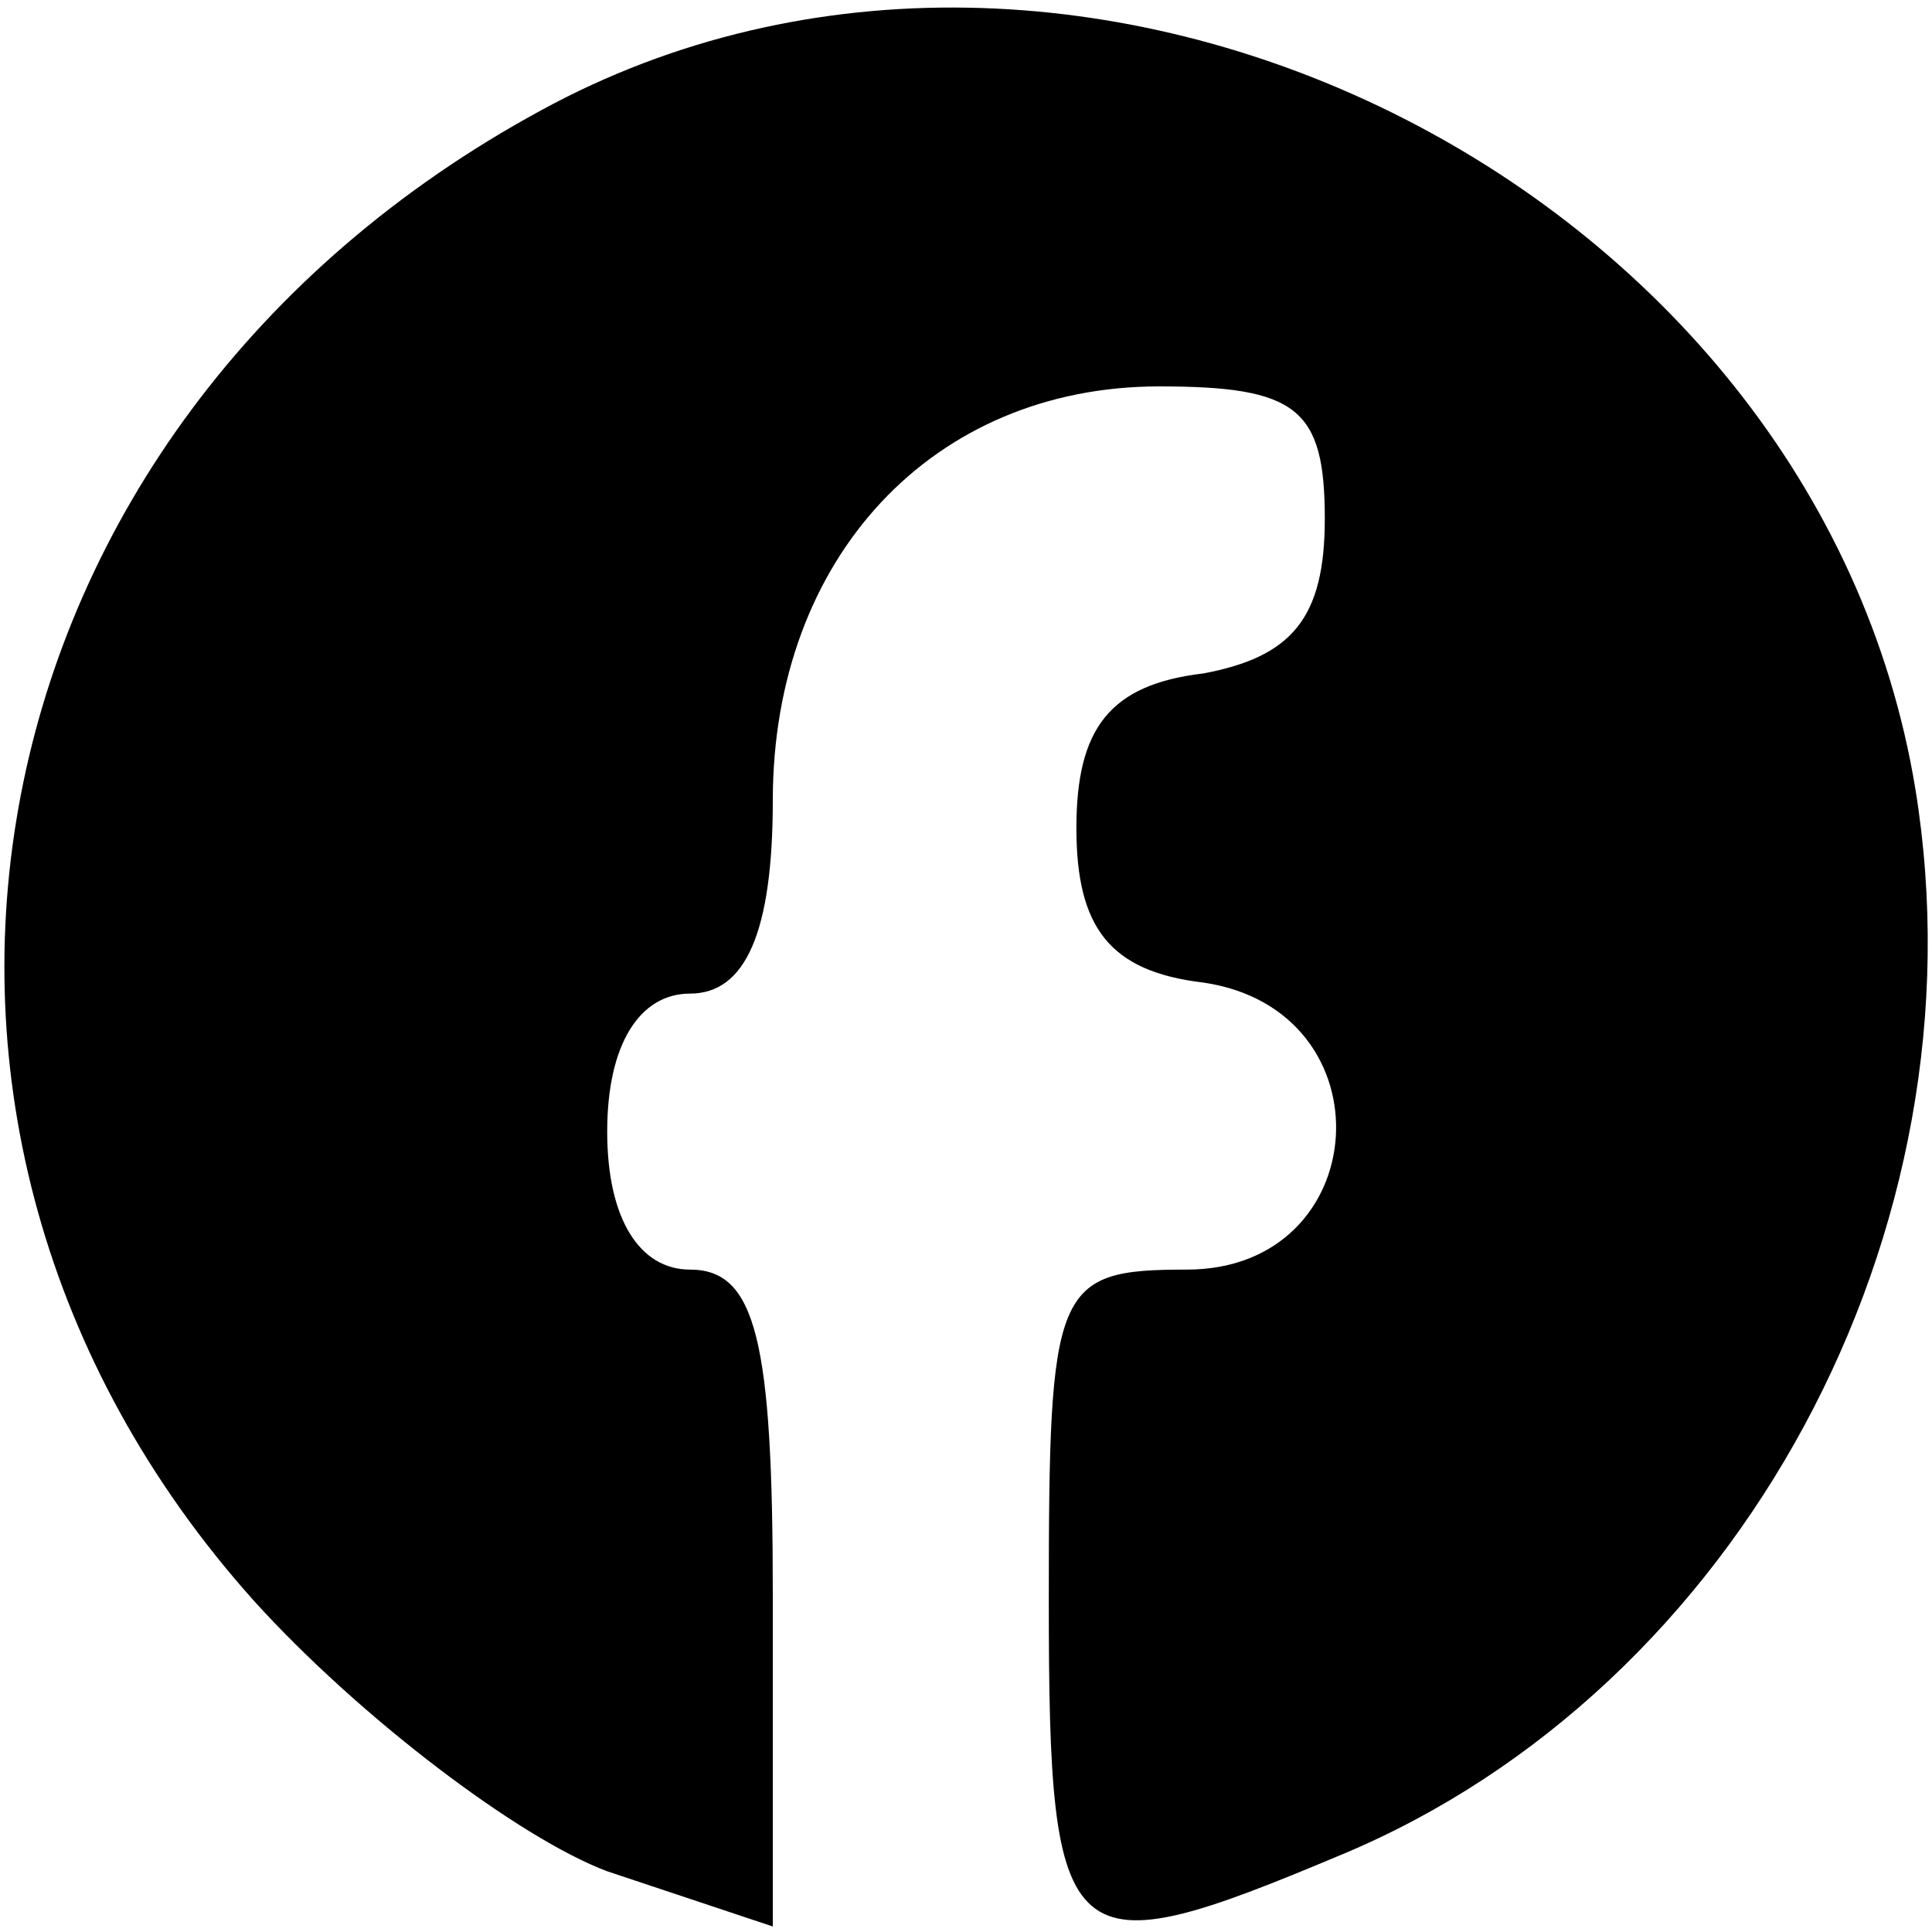
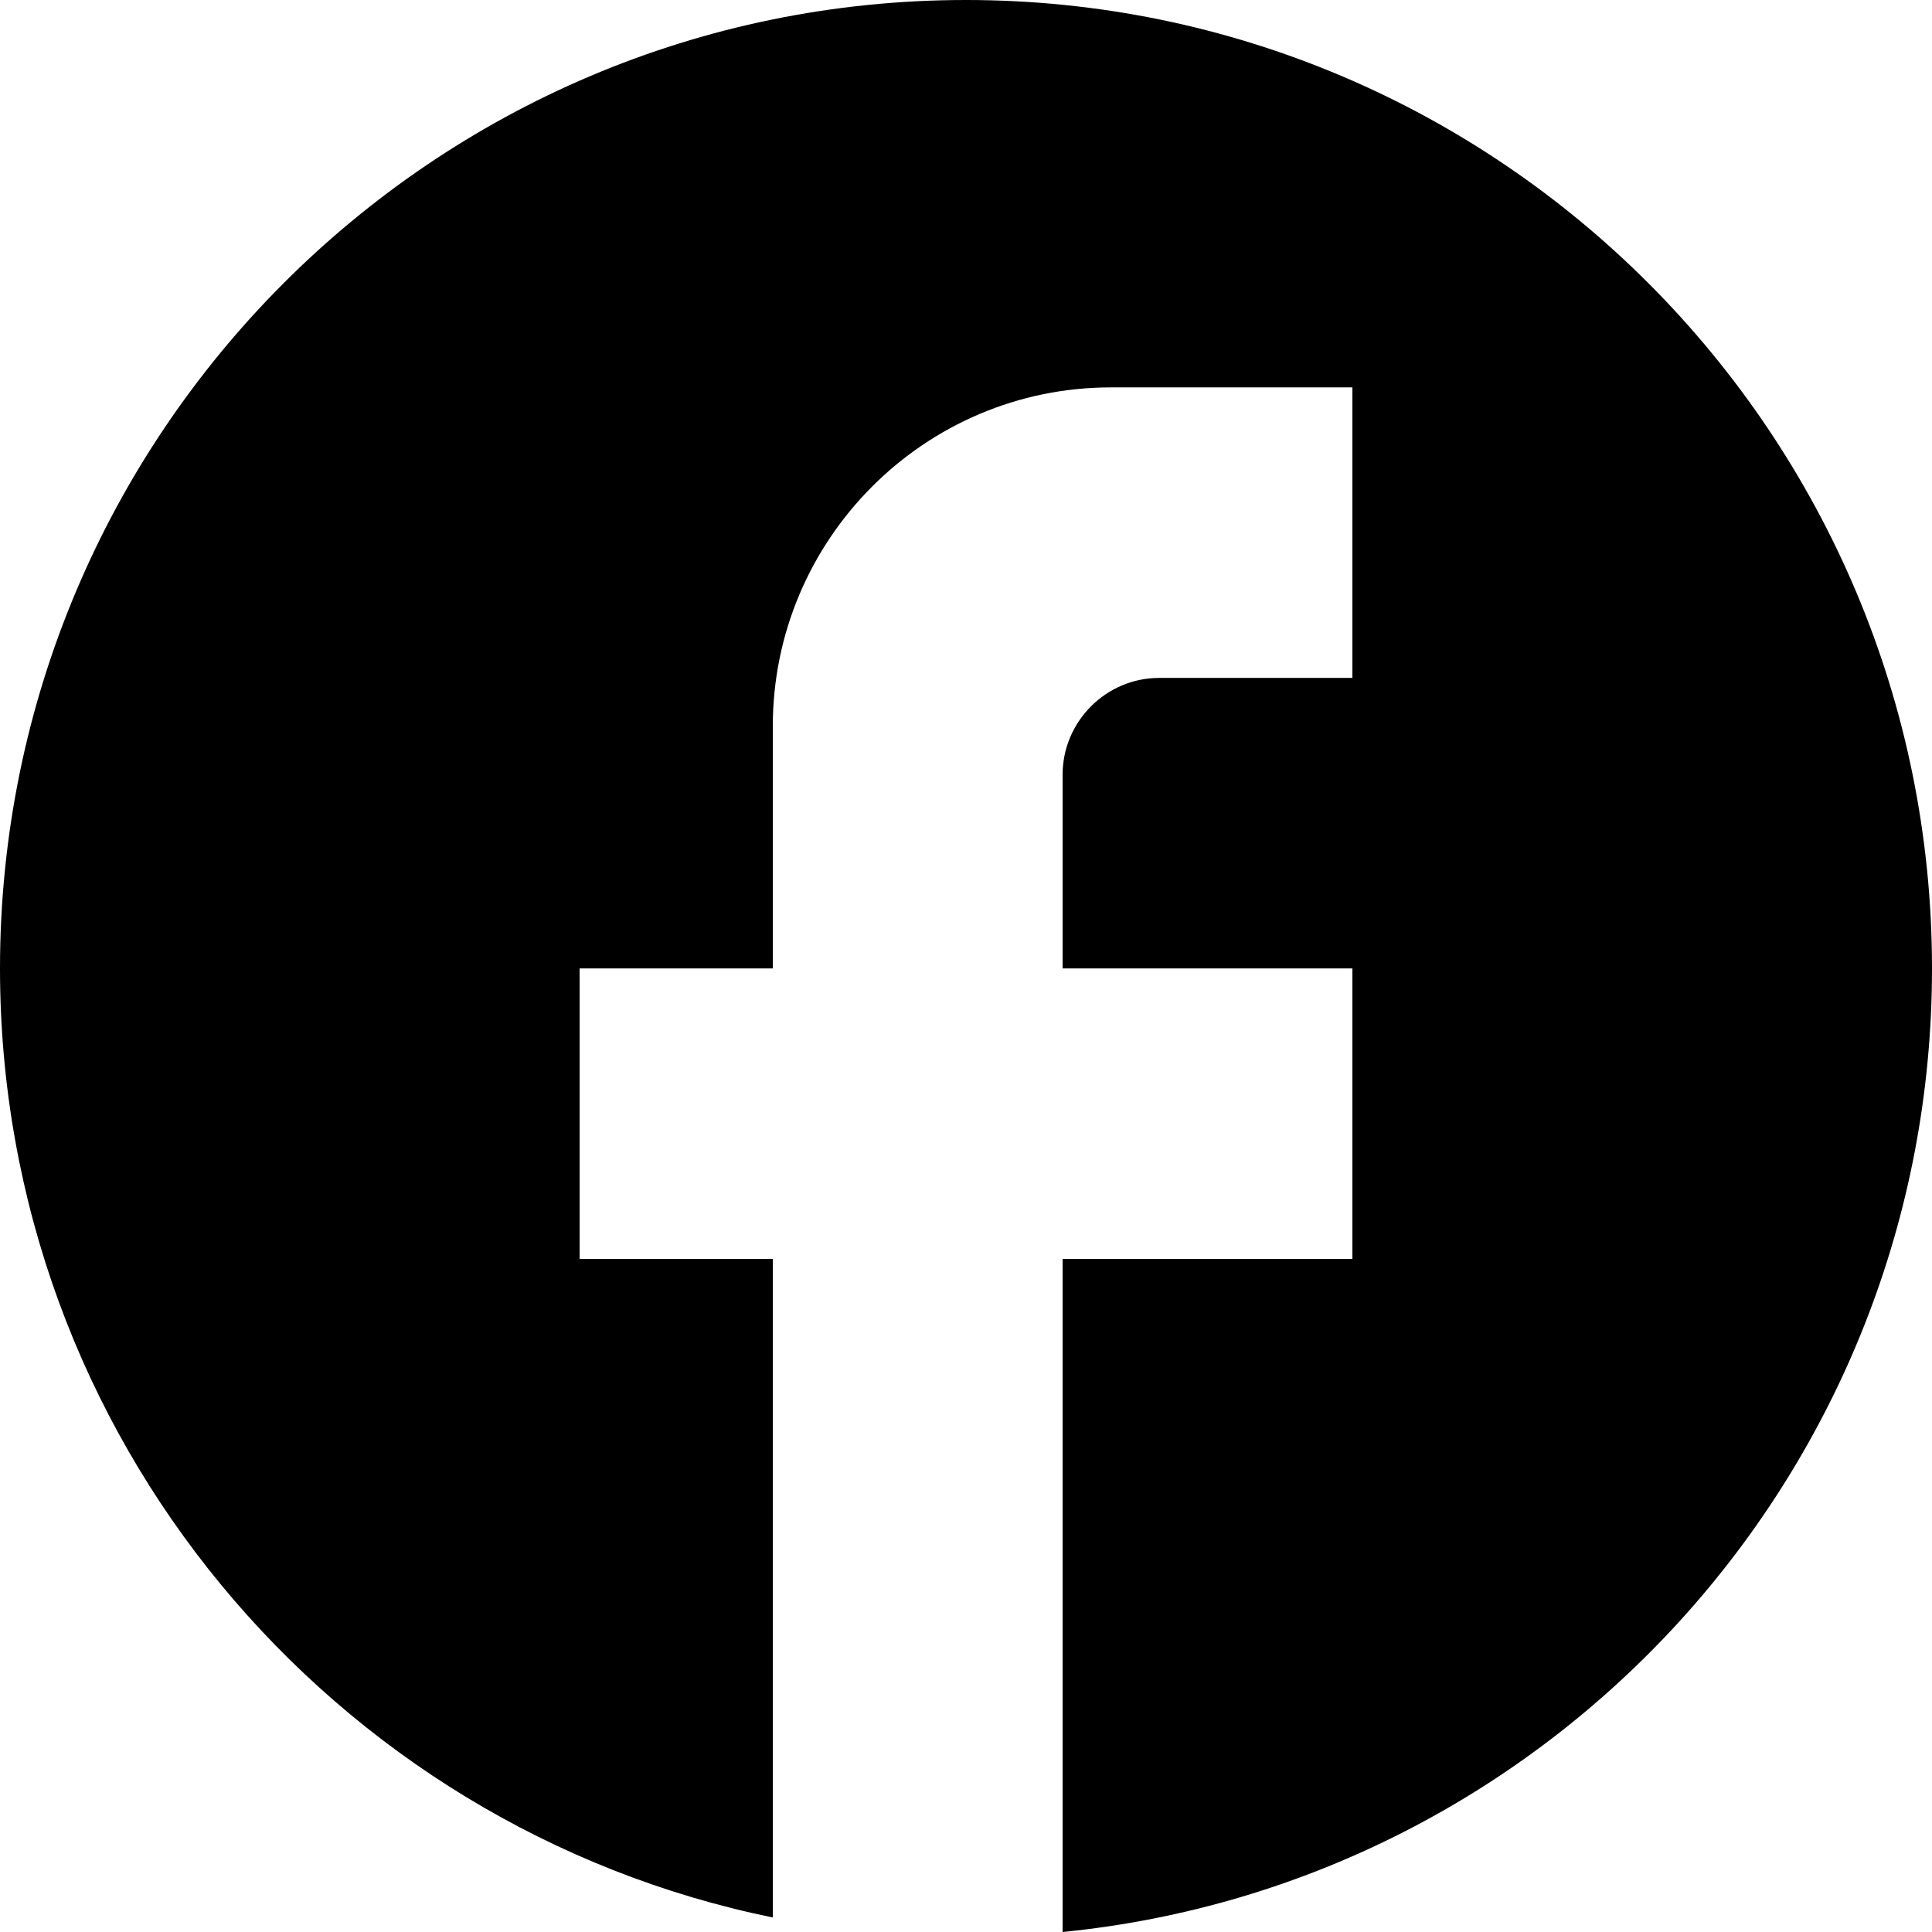
- <svg xmlns="http://www.w3.org/2000/svg" version="1.0" width="35pt" height="35pt" viewBox="0 0 35 35" preserveAspectRatio="xMidYMid meet">
-   <g transform="translate(0,35) scale(0.1,-0.1)" fill="#000000" stroke="none">
-     <path d="M98 330 c-105 -57 -129 -184 -52 -270 19 -21 48 -43 64 -49 l30 -10 0 60 c0 46 -3 59 -15 59 -9 0 -15 9 -15 25 0 16 6 25 15 25 10 0 15 11 15 35 0 44 29 75 70 75 25 0 30 -4 30 -24 0 -18 -6 -25 -22 -28 -17 -2 -23 -10 -23 -28 0 -18 6 -26 23 -28 34 -5 31 -52 -3 -52 -24 0 -25 -3 -25 -60 0 -65 3 -67 53 -46 72 30 117 113 104 193 -18 110 -152 176 -249 123z" />
-   </g>
+ <svg xmlns="http://www.w3.org/2000/svg" width="35" height="35" viewBox="0 0 35 35" fill="none">
+   <path d="M35 17.544C35 7.86 27.16 0 17.5 0C7.84 0 0 7.86 0 17.544C0 26.035 6.02 33.105 14 34.737V22.807H10.5V17.544H14V13.158C14 9.772 16.747 7.018 20.125 7.018H24.5V12.281H21C20.038 12.281 19.25 13.07 19.25 14.035V17.544H24.5V22.807H19.25V35C28.087 34.123 35 26.649 35 17.544Z" fill="black" />
</svg>
